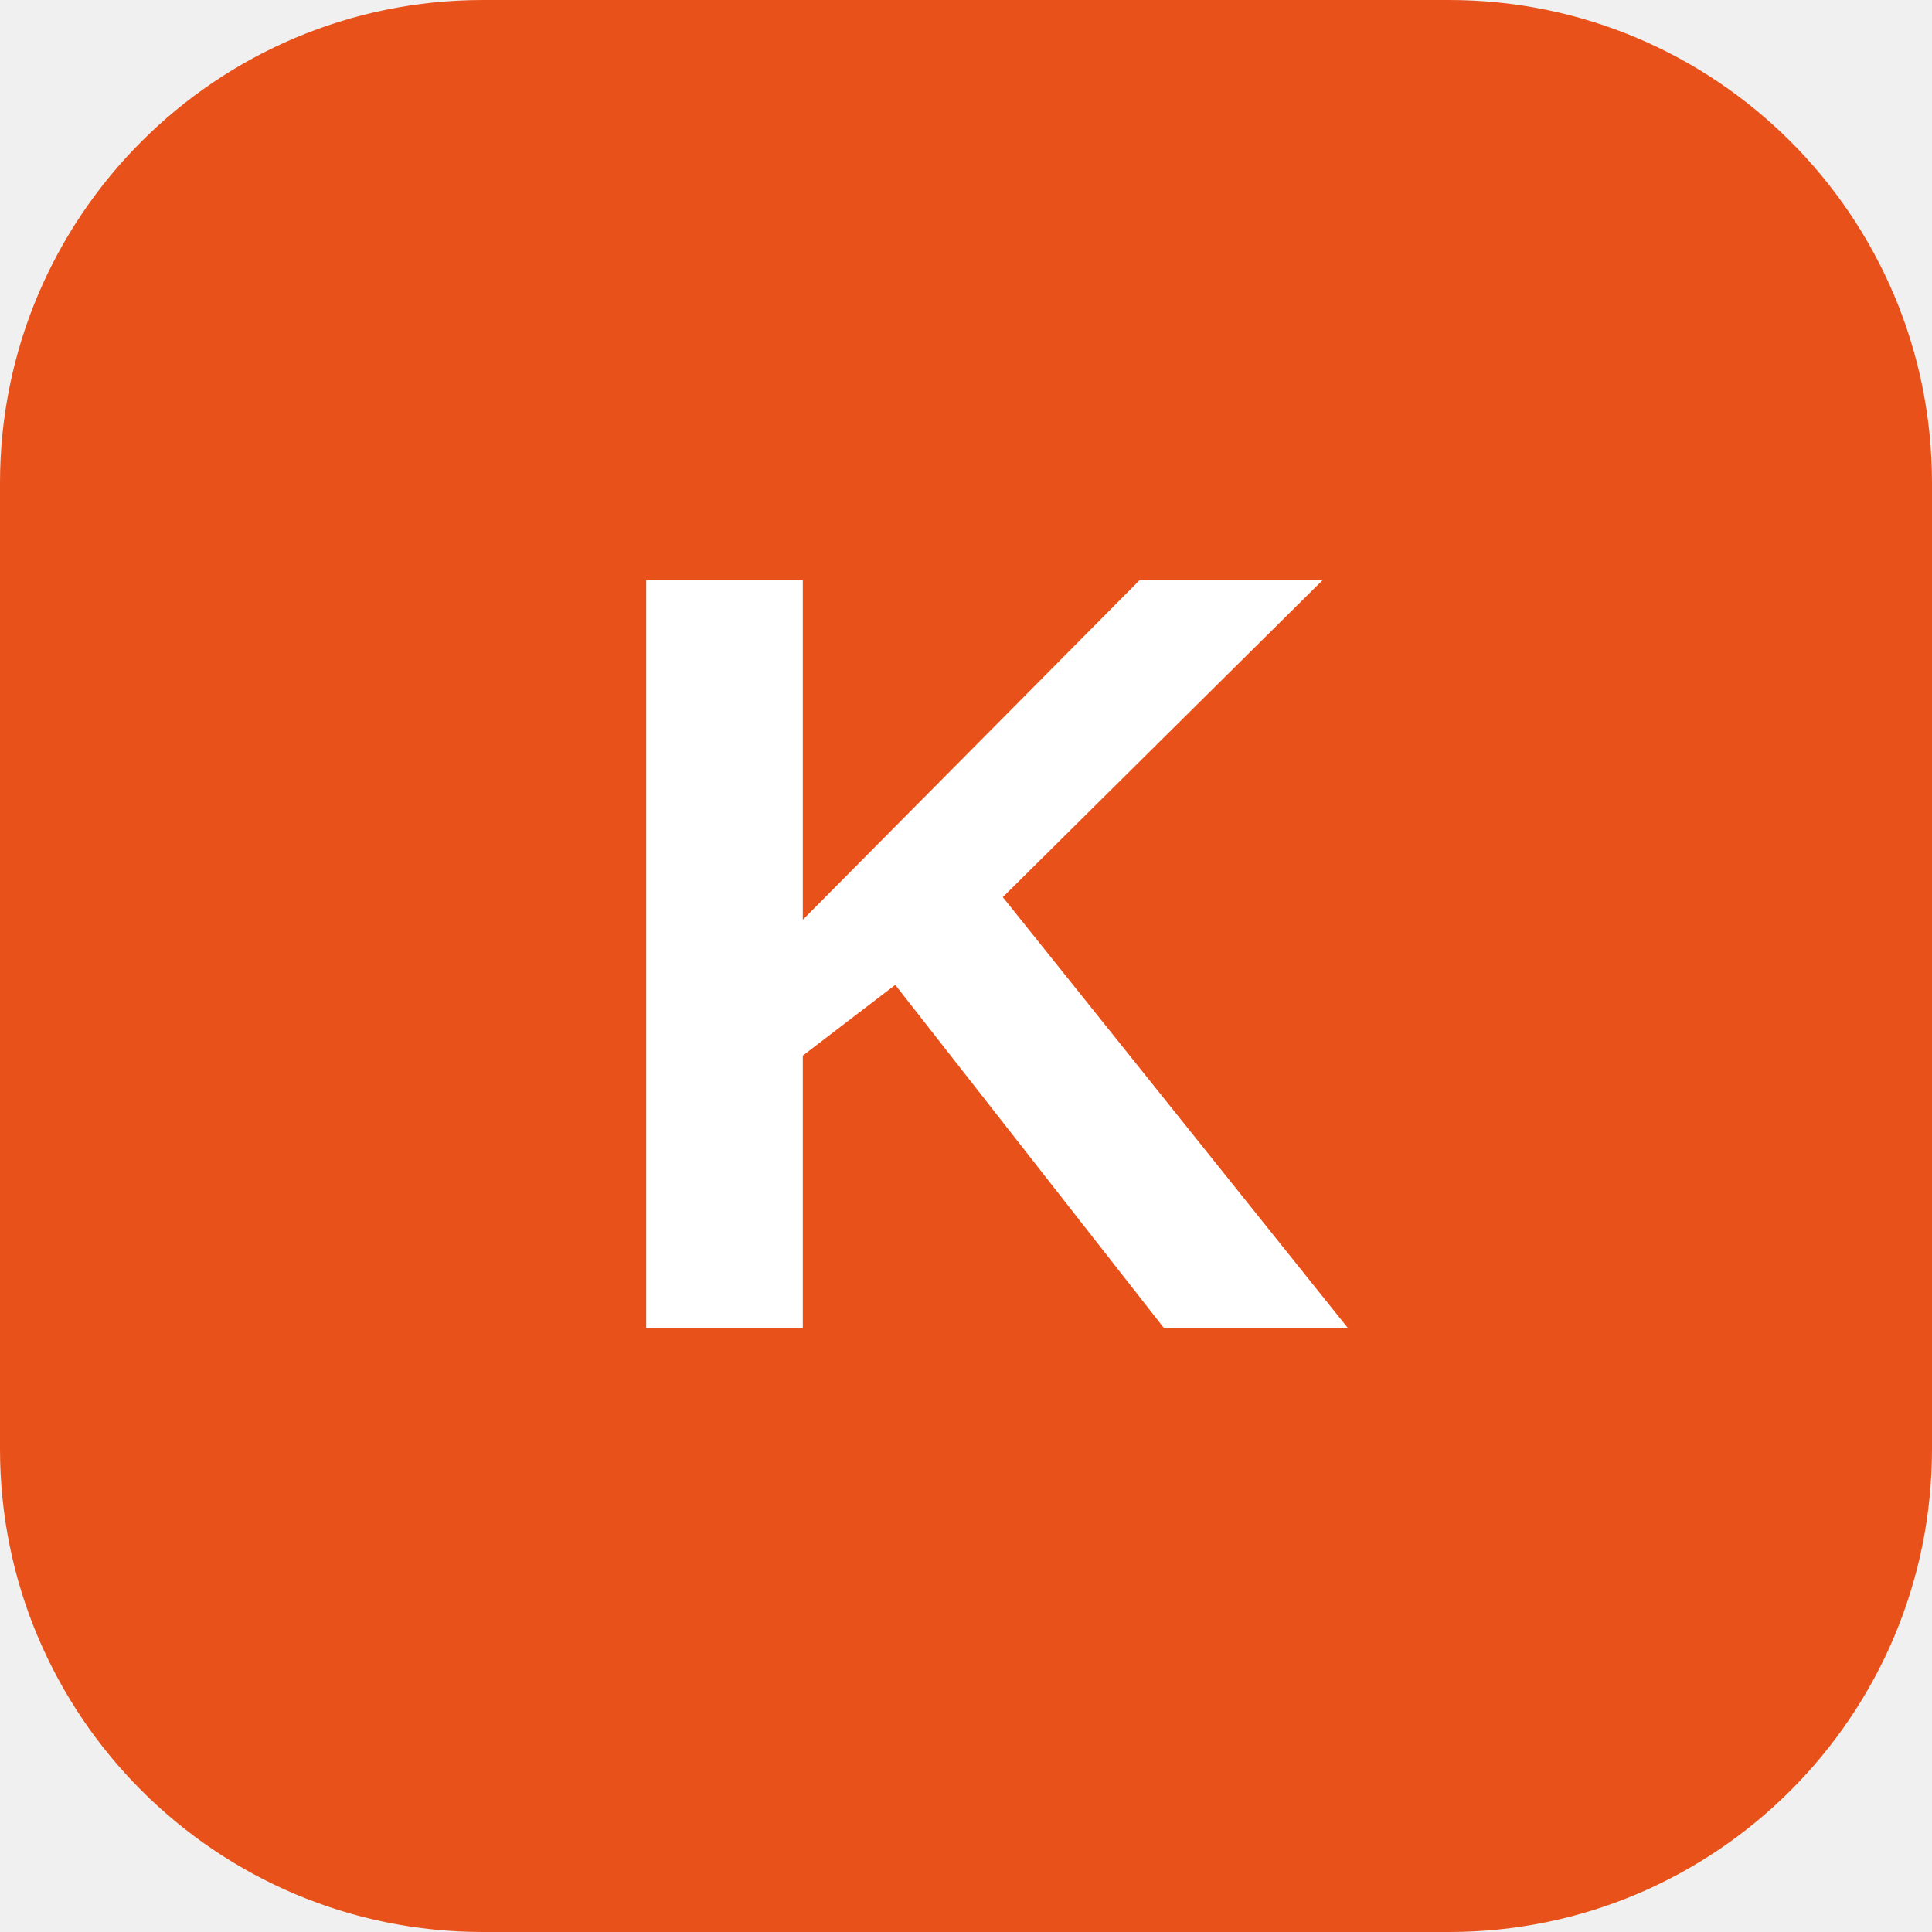
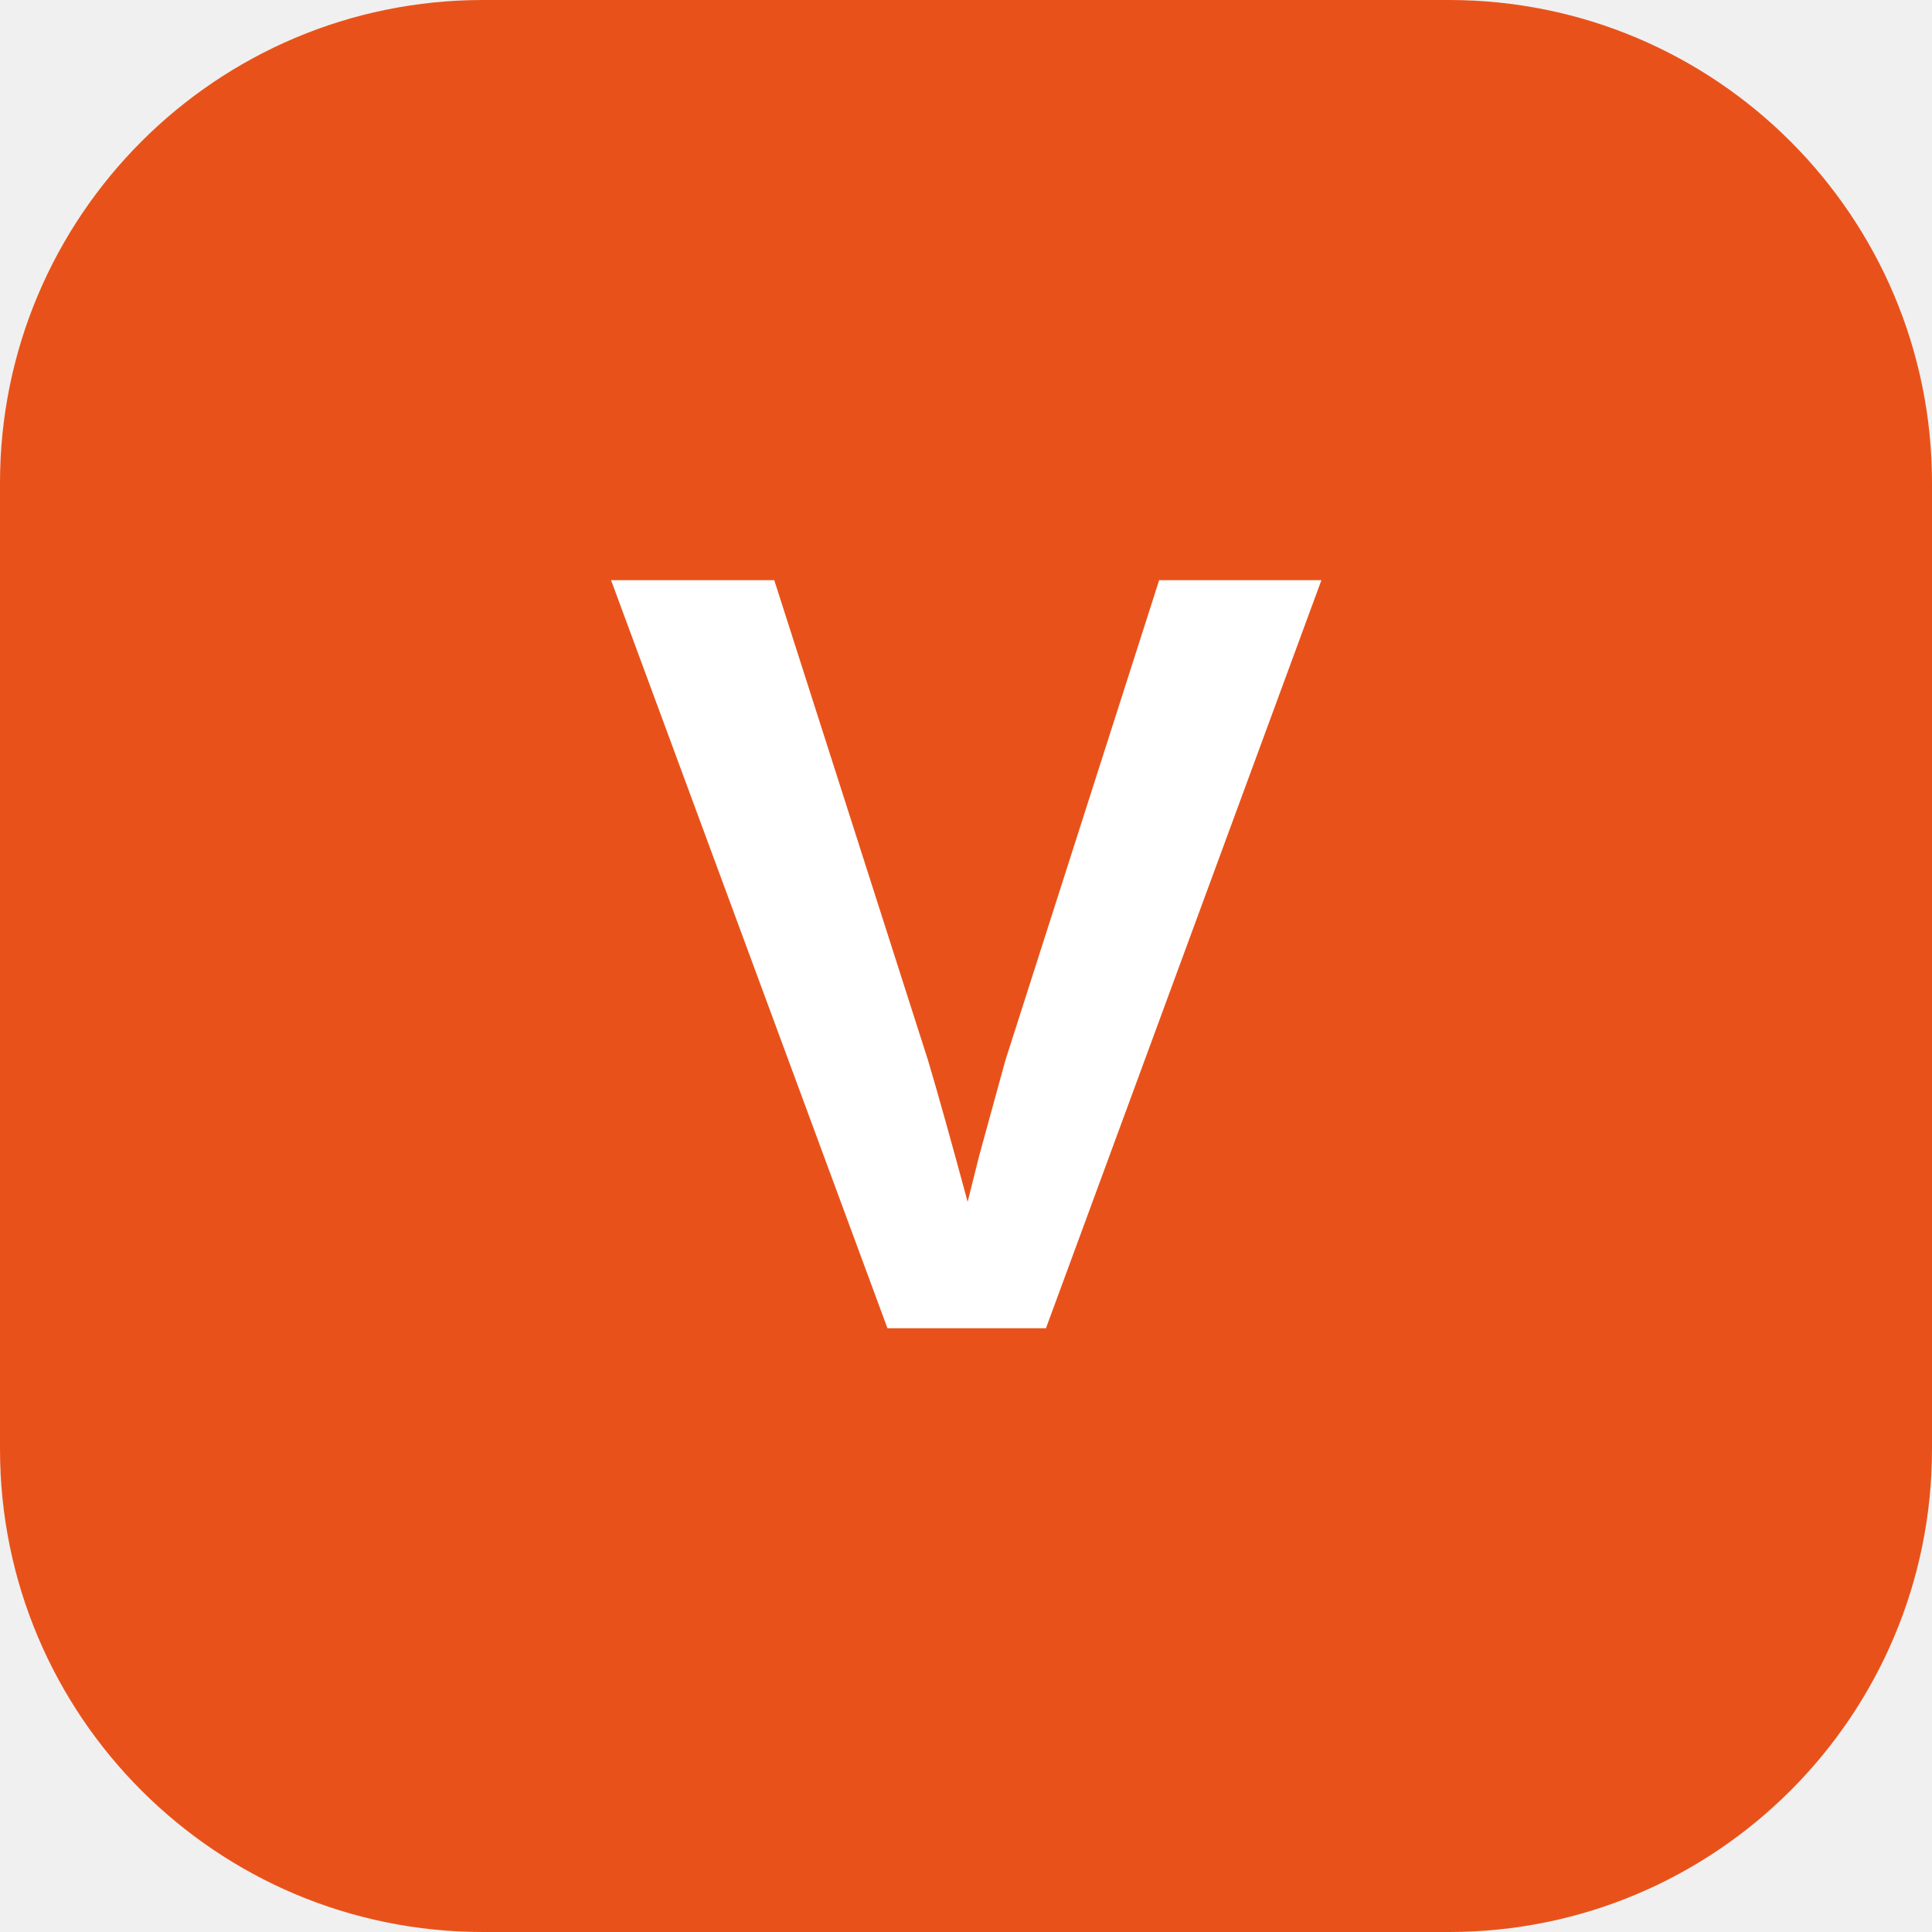
<svg xmlns="http://www.w3.org/2000/svg" viewBox="0 0 32 32">
  <rect width="32" height="32" rx="8" fill="#E8521A" />
-   <text x="16" y="22" font-family="Arial,sans-serif" font-size="18" font-weight="900" text-anchor="middle" fill="white">K</text>
+   <text x="16" y="22" font-family="Arial,sans-serif" font-size="18" font-weight="900" text-anchor="middle" fill="white">V</text>
</svg>
